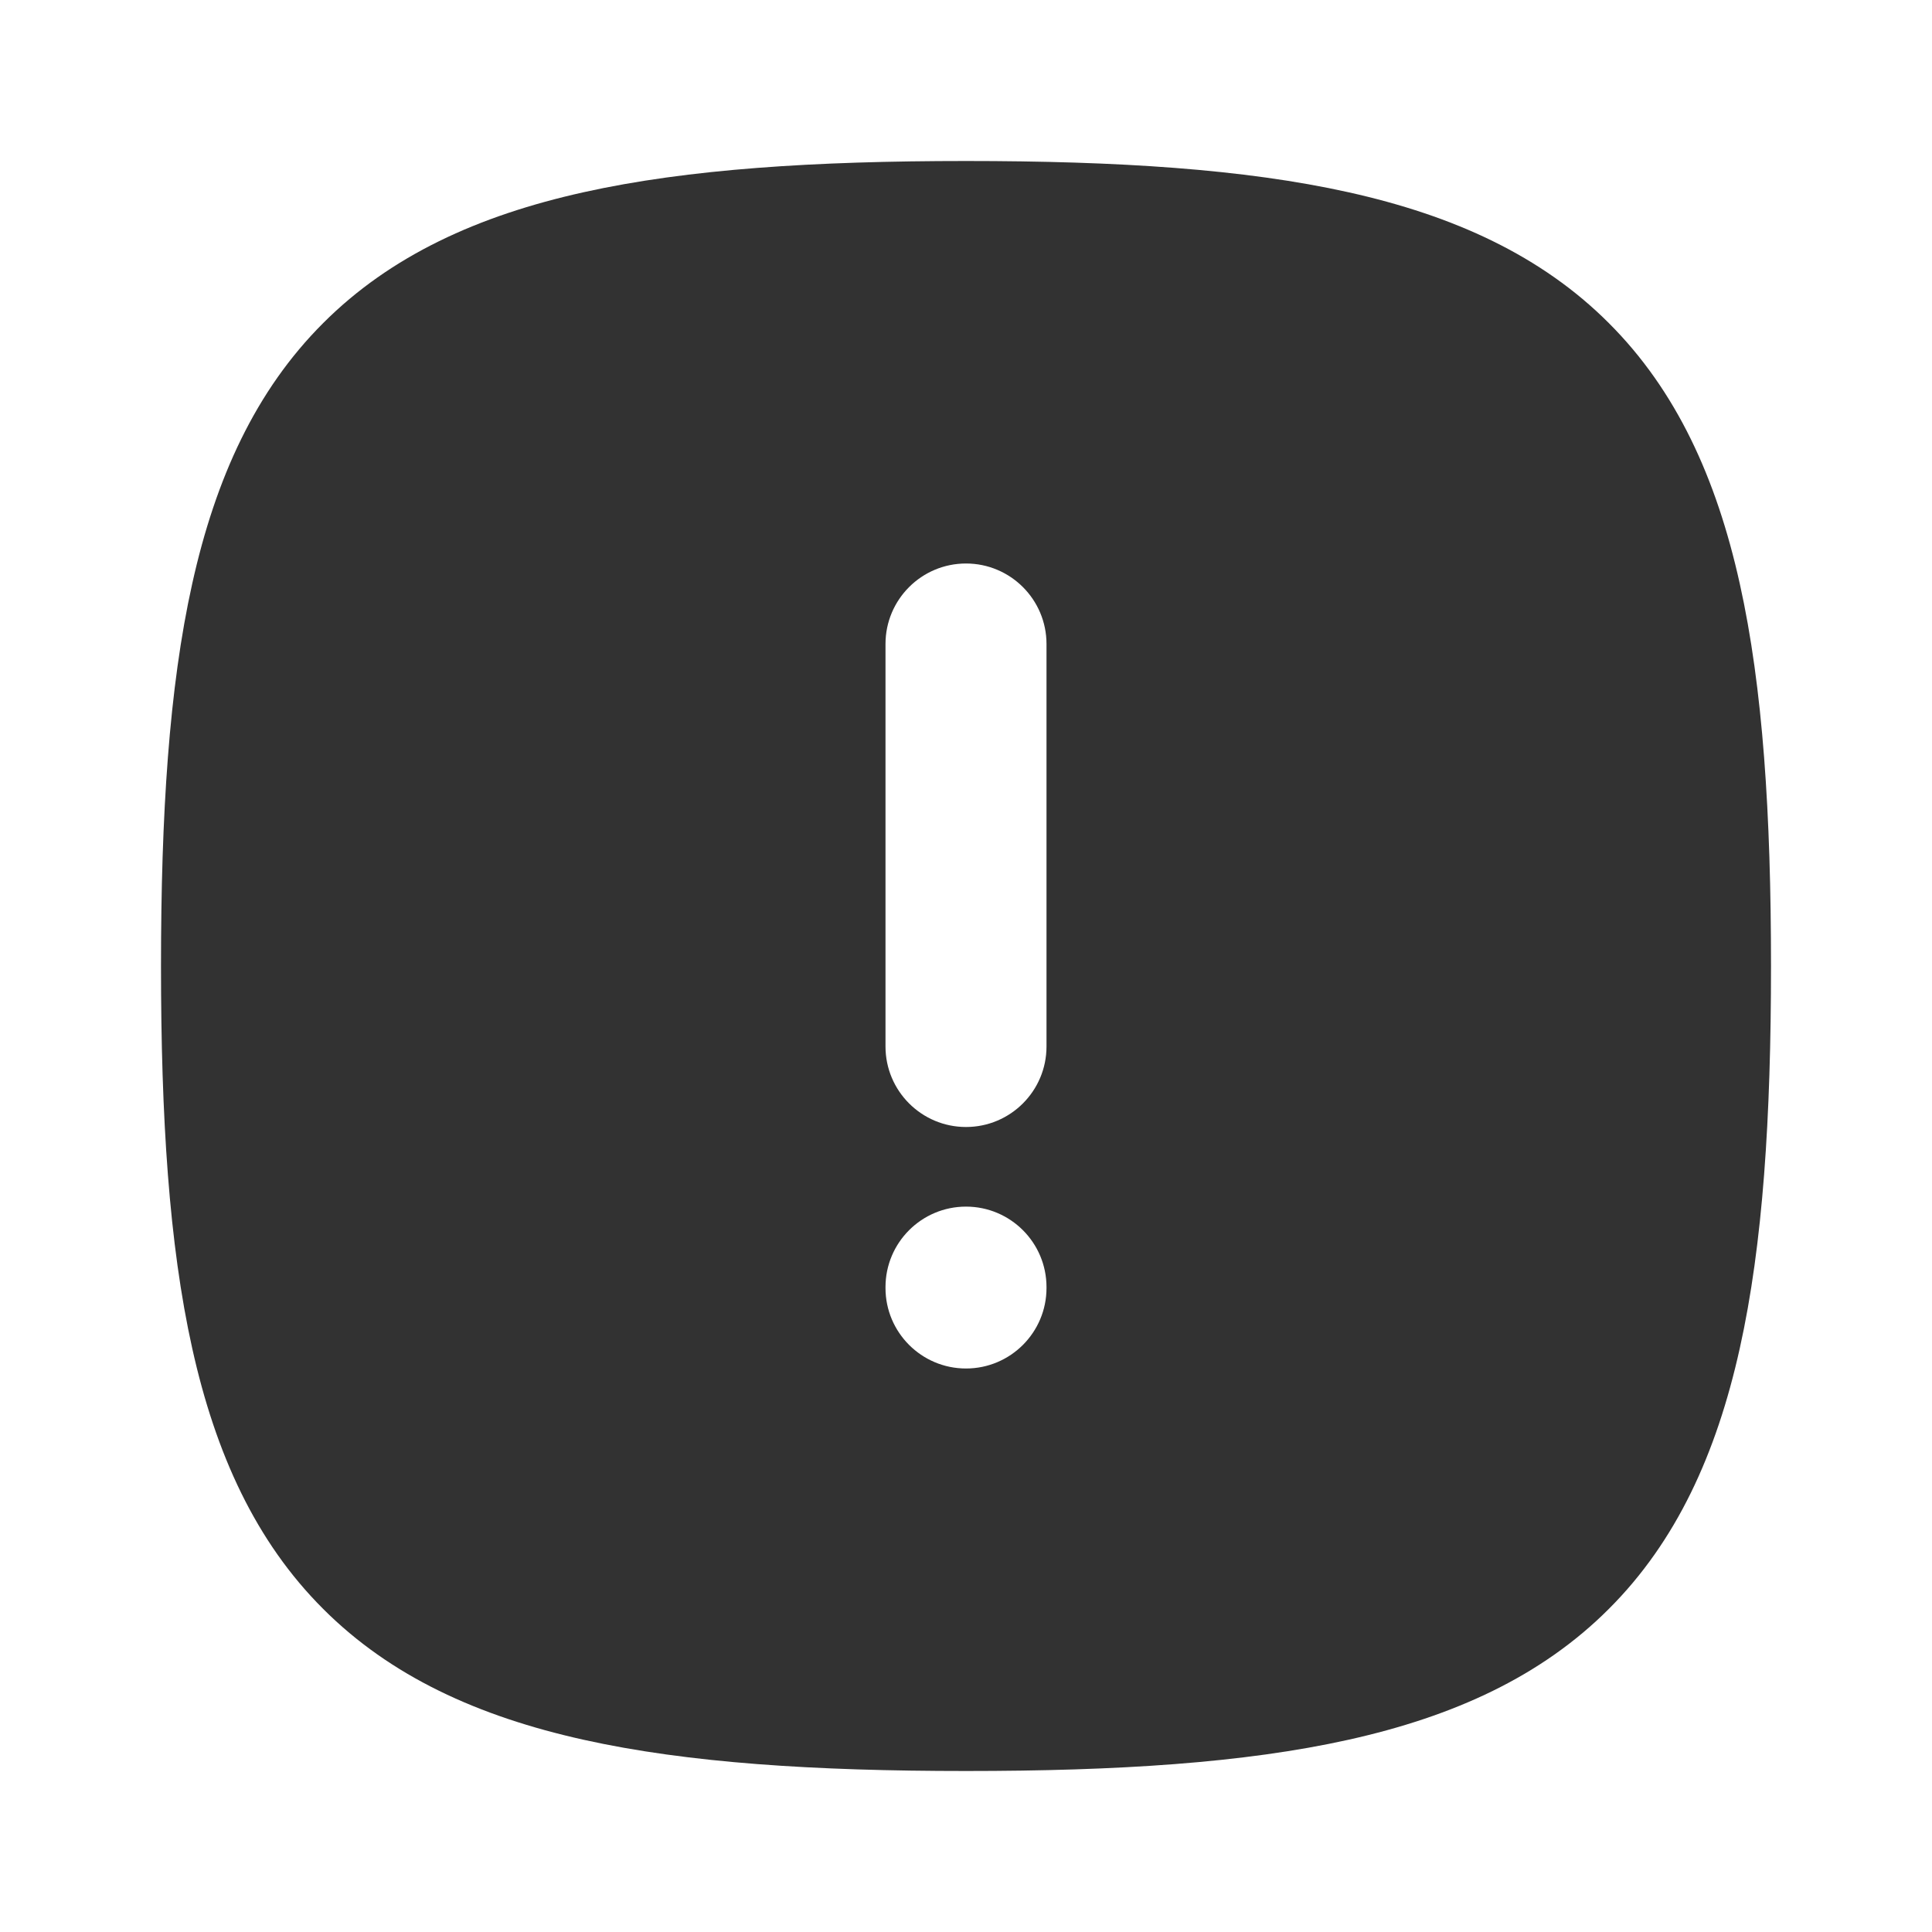
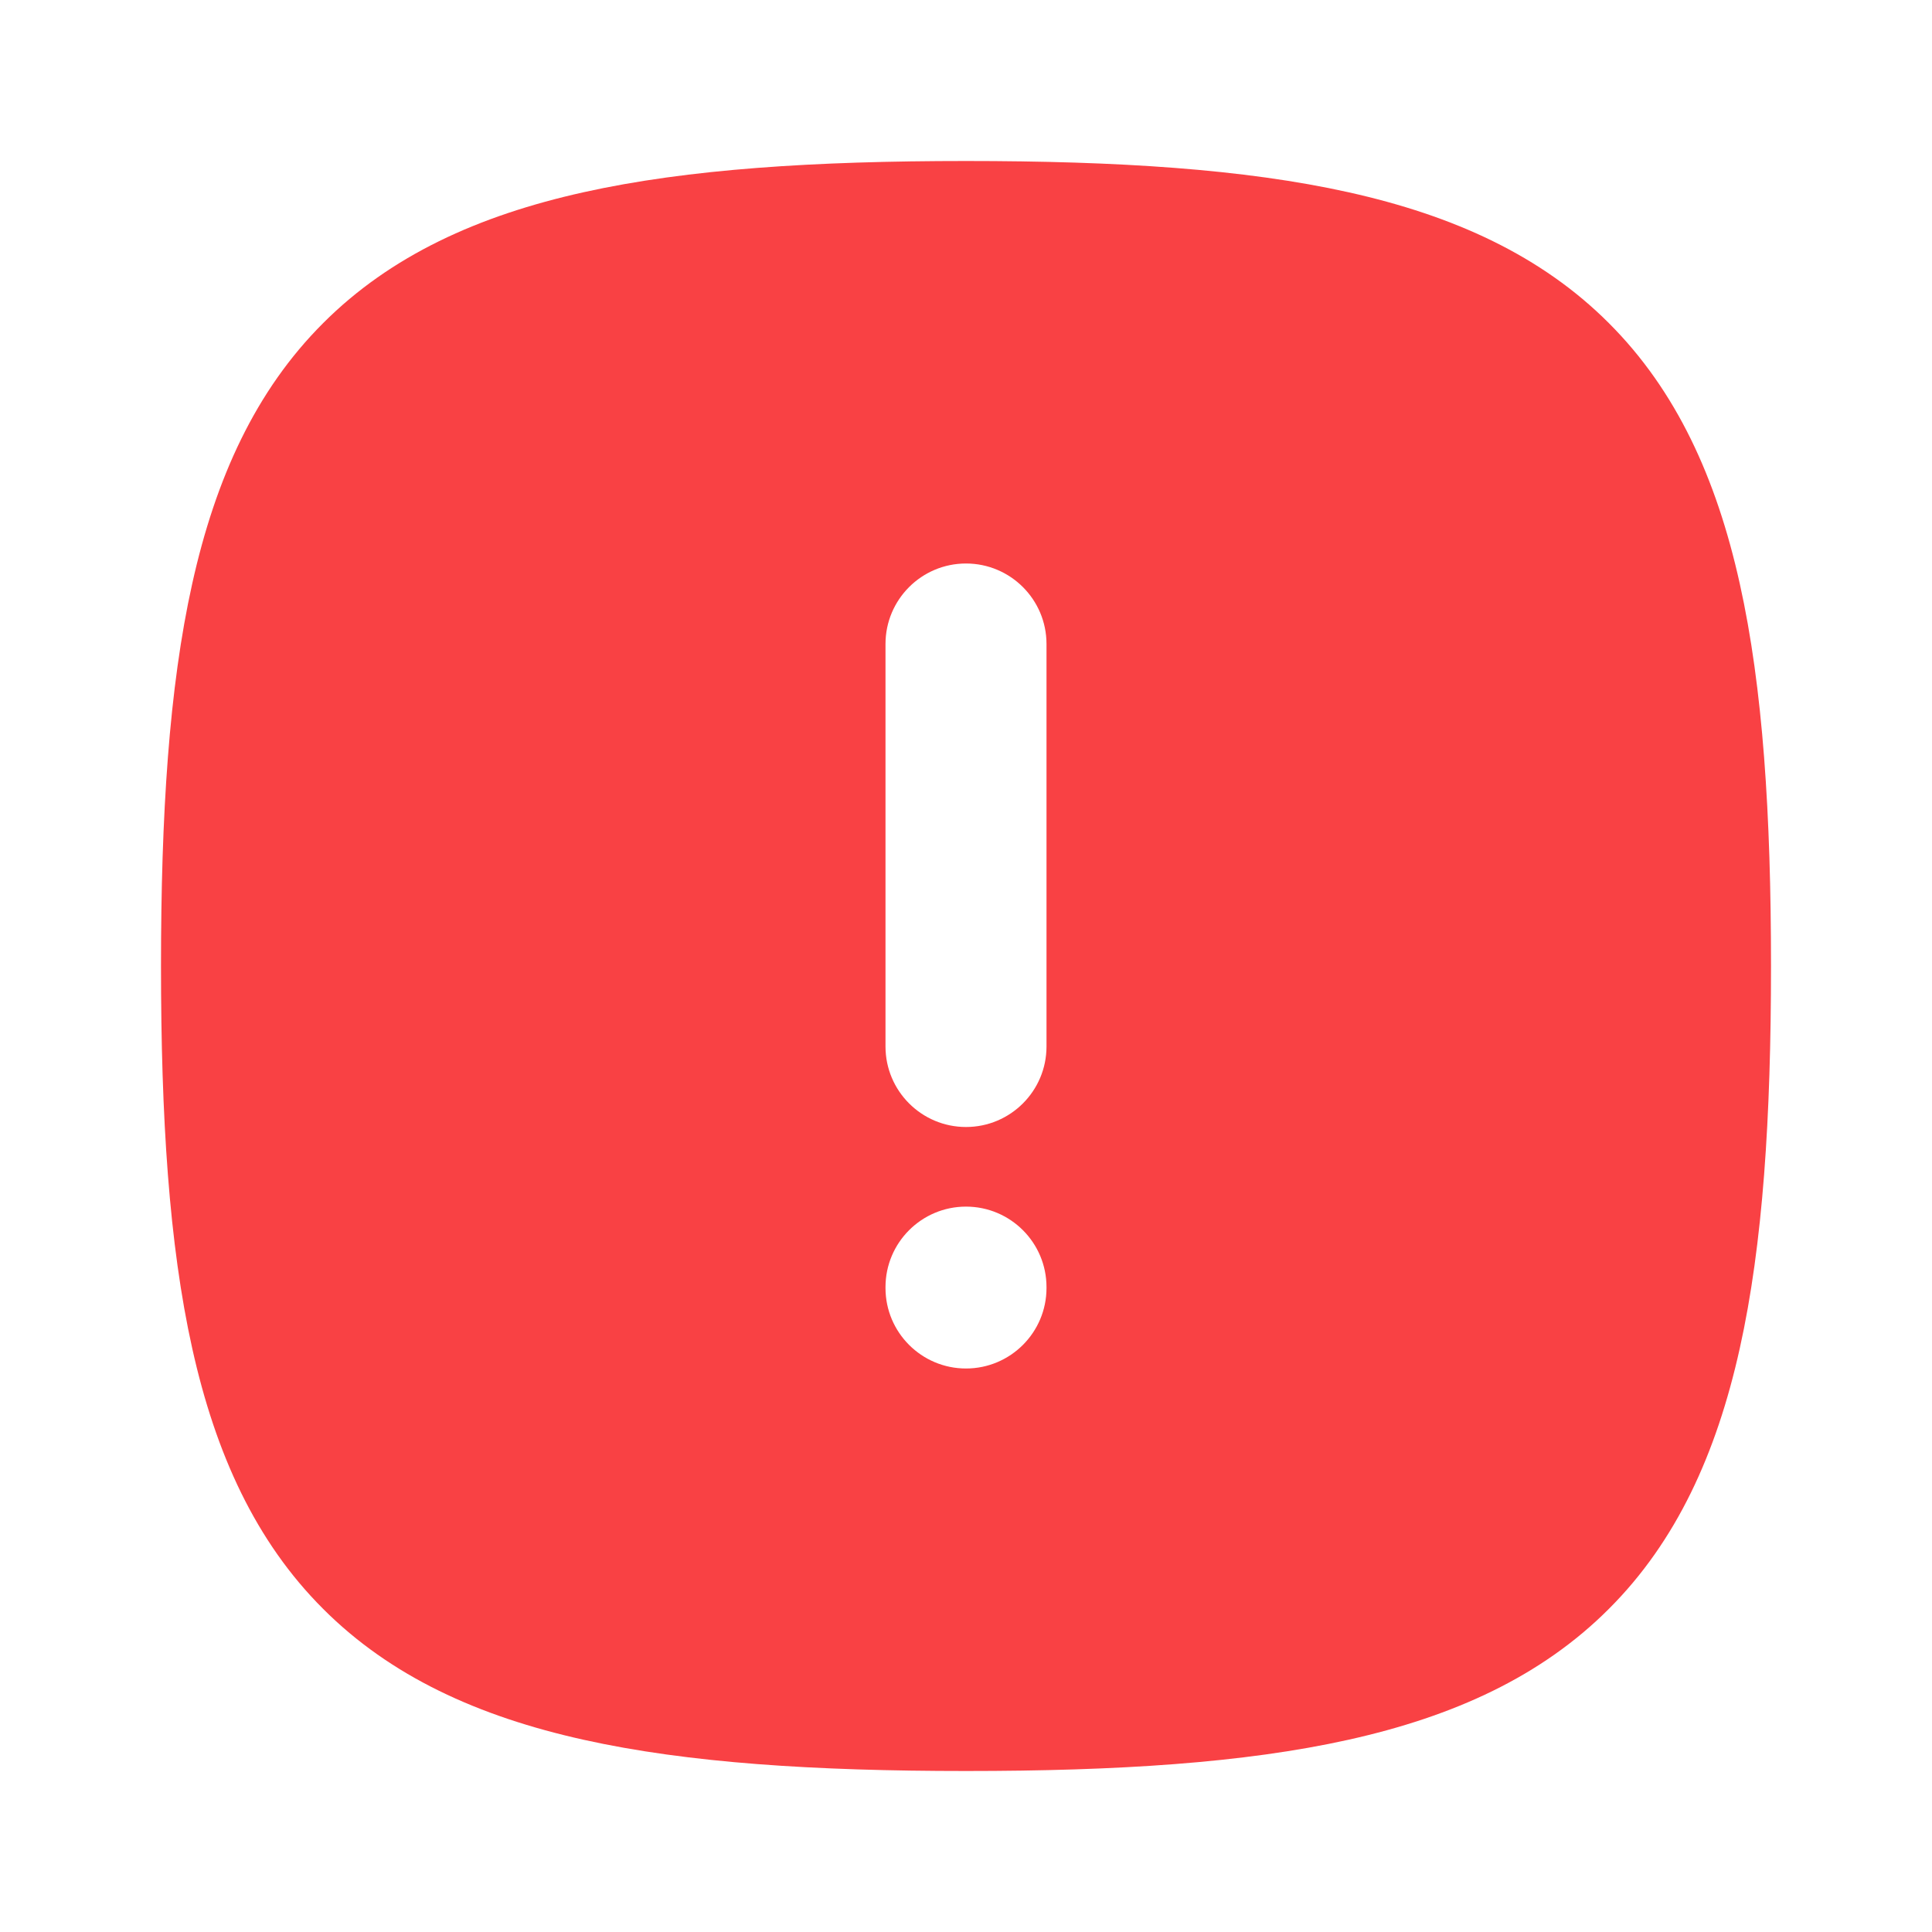
<svg xmlns="http://www.w3.org/2000/svg" width="800px" height="800px" viewBox="0 0 24 24" fill="none">
  <rect width="24" height="24" fill="white" />
-   <path fill-rule="evenodd" clip-rule="evenodd" d="M11 13C11 13.552 11.448 14 12 14C12.552 14 13 13.552 13 13V8C13 7.448 12.552 7 12 7C11.448 7 11 7.448 11 8V13ZM13 15.989C13 15.437 12.552 14.989 12 14.989C11.448 14.989 11 15.437 11 15.989V16C11 16.552 11.448 17 12 17C12.552 17 13 16.552 13 16V15.989ZM7.25 2.388C8.549 2.099 10.124 2 12 2C13.876 2 15.451 2.099 16.75 2.388C18.06 2.679 19.149 3.176 19.986 4.014C20.824 4.851 21.321 5.94 21.612 7.25C21.901 8.549 22 10.124 22 12C22 13.876 21.901 15.451 21.612 16.75C21.321 18.06 20.824 19.149 19.986 19.986C19.149 20.824 18.06 21.321 16.75 21.612C15.451 21.901 13.876 22 12 22C10.124 22 8.549 21.901 7.25 21.612C5.94 21.321 4.851 20.824 4.014 19.986C3.176 19.149 2.679 18.06 2.388 16.75C2.099 15.451 2 13.876 2 12C2 10.124 2.099 8.549 2.388 7.25C2.679 5.94 3.176 4.851 4.014 4.014C4.851 3.176 5.94 2.679 7.25 2.388Z" fill="#323232" />
+   <path fill-rule="evenodd" clip-rule="evenodd" d="M11 13C11 13.552 11.448 14 12 14C12.552 14 13 13.552 13 13V8C13 7.448 12.552 7 12 7C11.448 7 11 7.448 11 8V13ZM13 15.989C13 15.437 12.552 14.989 12 14.989C11.448 14.989 11 15.437 11 15.989V16C11 16.552 11.448 17 12 17C12.552 17 13 16.552 13 16V15.989ZM7.25 2.388C8.549 2.099 10.124 2 12 2C13.876 2 15.451 2.099 16.75 2.388C18.06 2.679 19.149 3.176 19.986 4.014C20.824 4.851 21.321 5.94 21.612 7.25C21.901 8.549 22 10.124 22 12C22 13.876 21.901 15.451 21.612 16.75C21.321 18.06 20.824 19.149 19.986 19.986C19.149 20.824 18.06 21.321 16.75 21.612C15.451 21.901 13.876 22 12 22C10.124 22 8.549 21.901 7.25 21.612C5.94 21.321 4.851 20.824 4.014 19.986C3.176 19.149 2.679 18.06 2.388 16.75C2.099 15.451 2 13.876 2 12C2 10.124 2.099 8.549 2.388 7.25C2.679 5.94 3.176 4.851 4.014 4.014C4.851 3.176 5.94 2.679 7.25 2.388Z" fill="#f94144" />
</svg>
